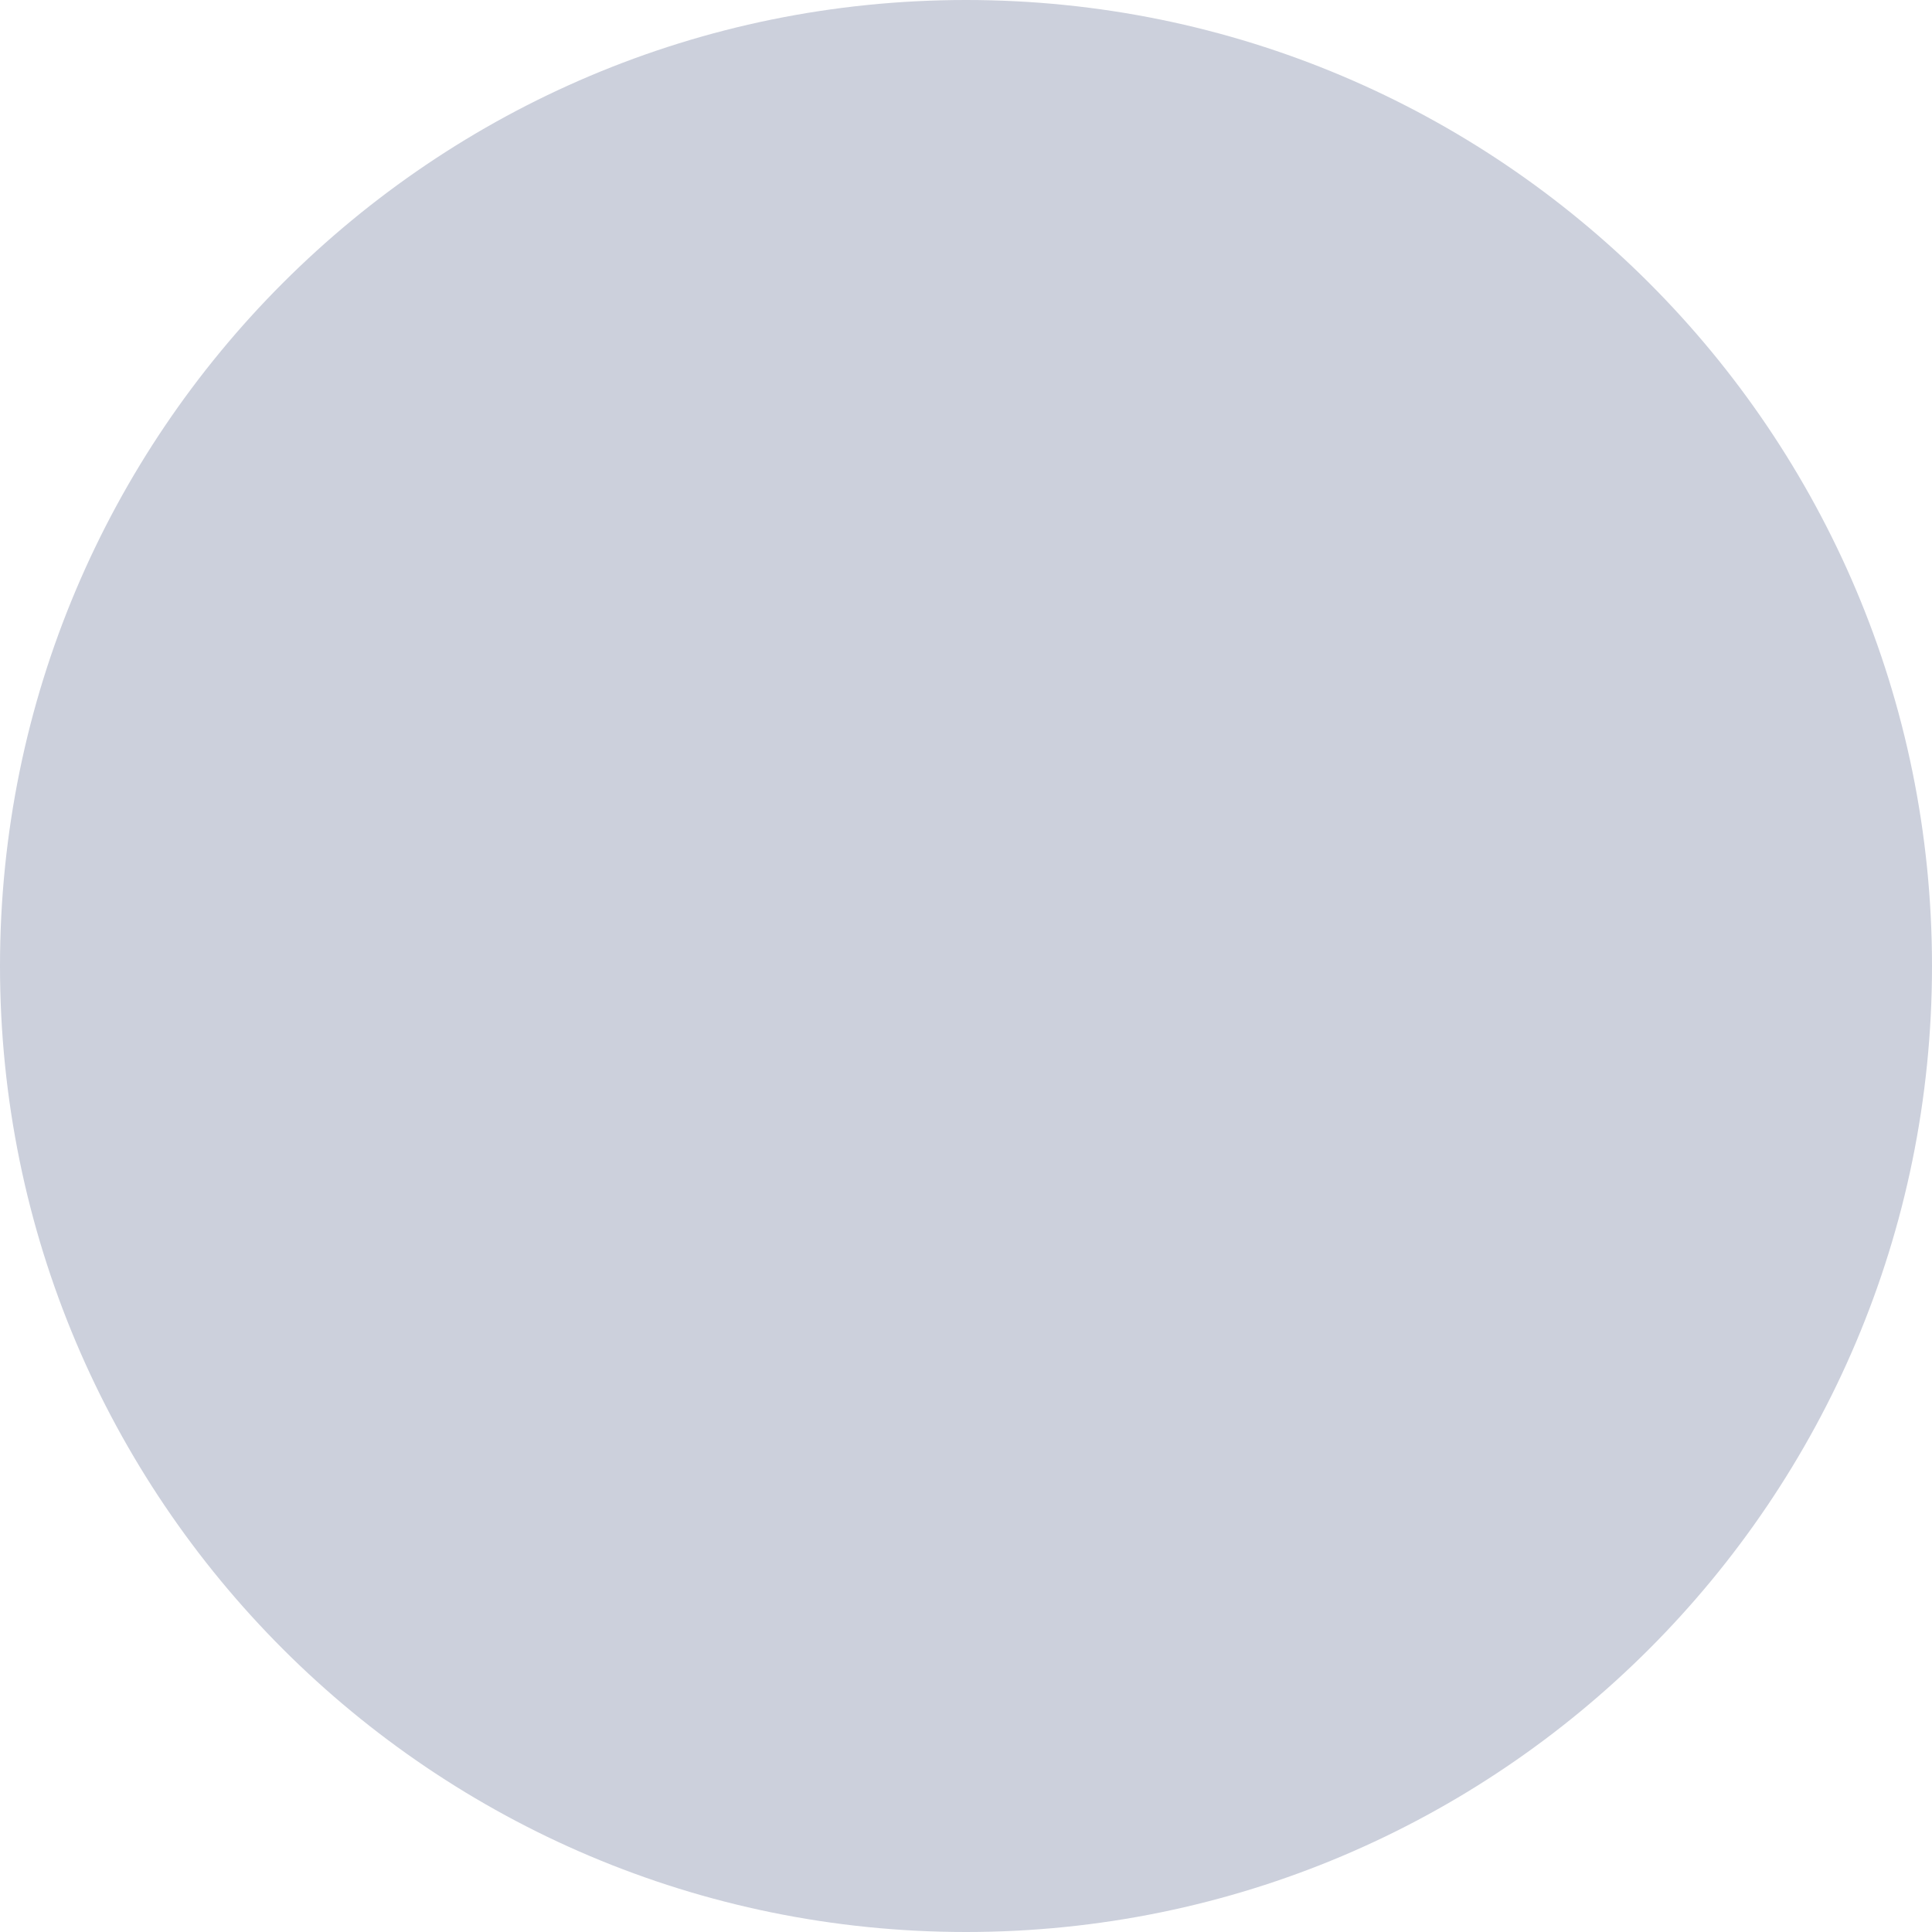
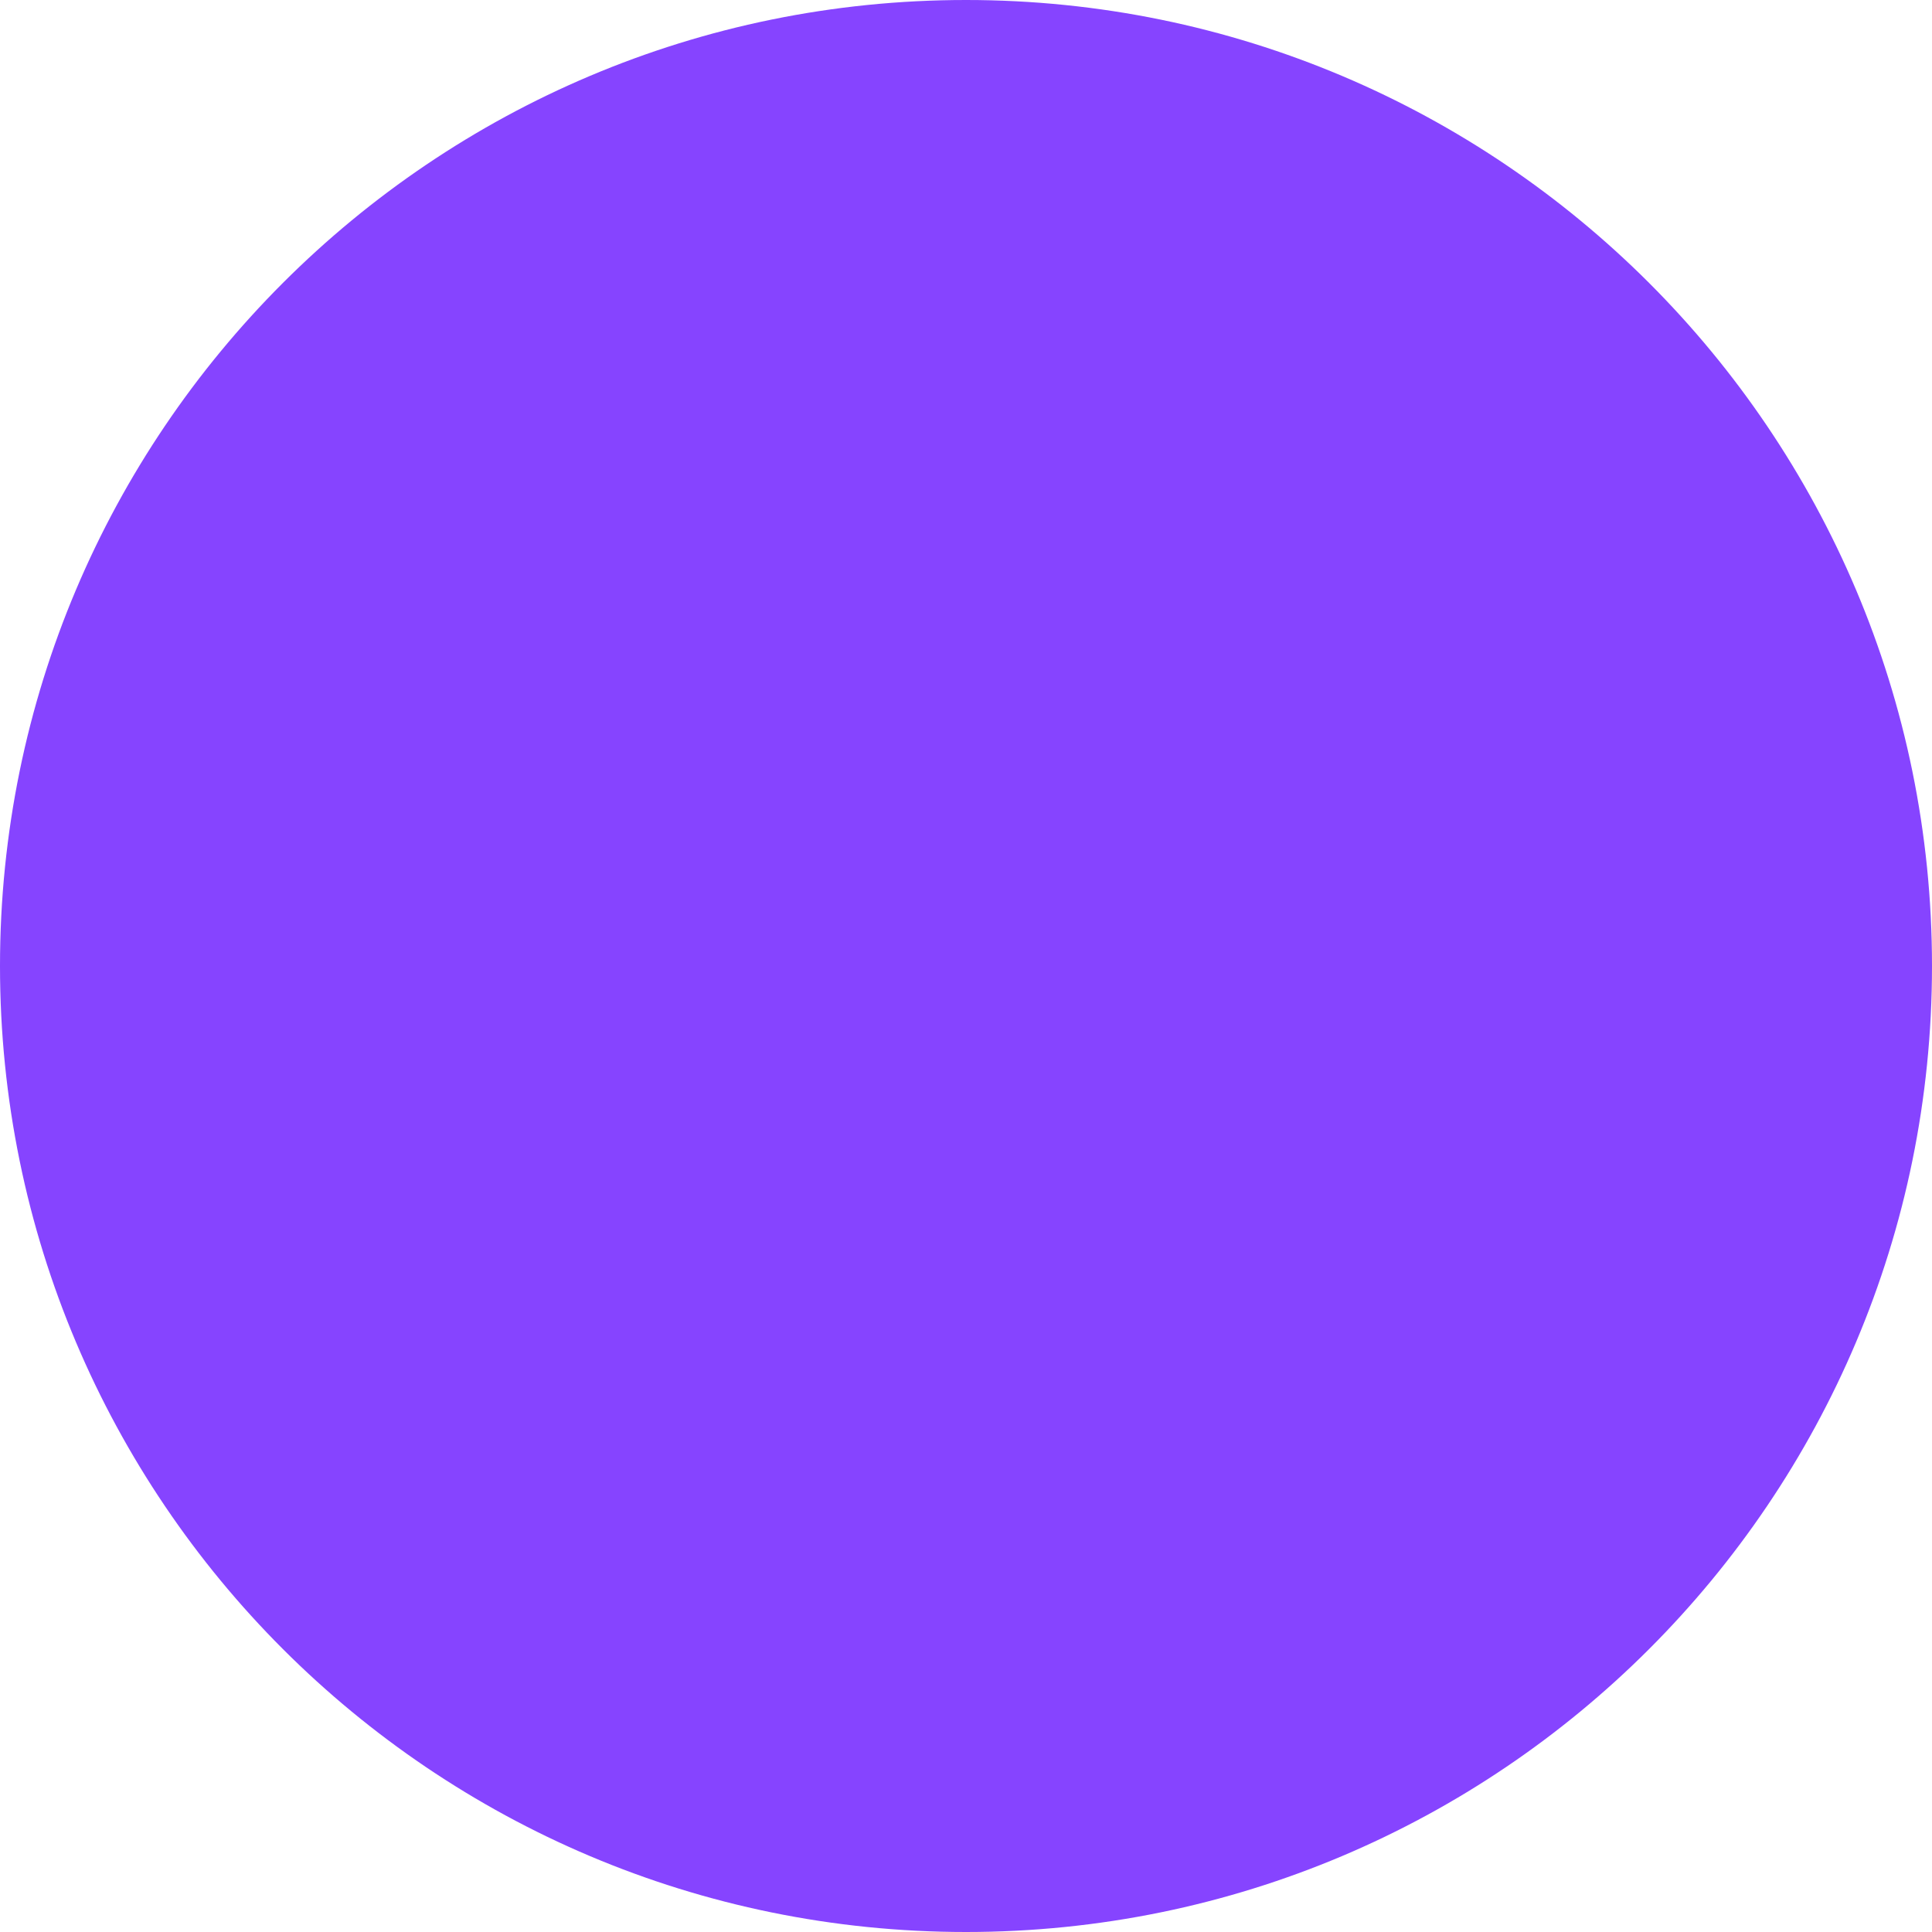
<svg xmlns="http://www.w3.org/2000/svg" width="12" height="12" viewBox="0 0 12 12" fill="none">
-   <path d="M12 6C12 9.314 9.314 12 6 12C2.686 12 0 9.314 0 6C0 2.686 2.686 0 6 0C9.314 0 12 2.686 12 6Z" fill="#CCD0DC" />
+   <path d="M12 6C12 9.314 9.314 12 6 12C2.686 12 0 9.314 0 6C0 2.686 2.686 0 6 0C9.314 0 12 2.686 12 6Z" fill="#8644FF" />
</svg>
